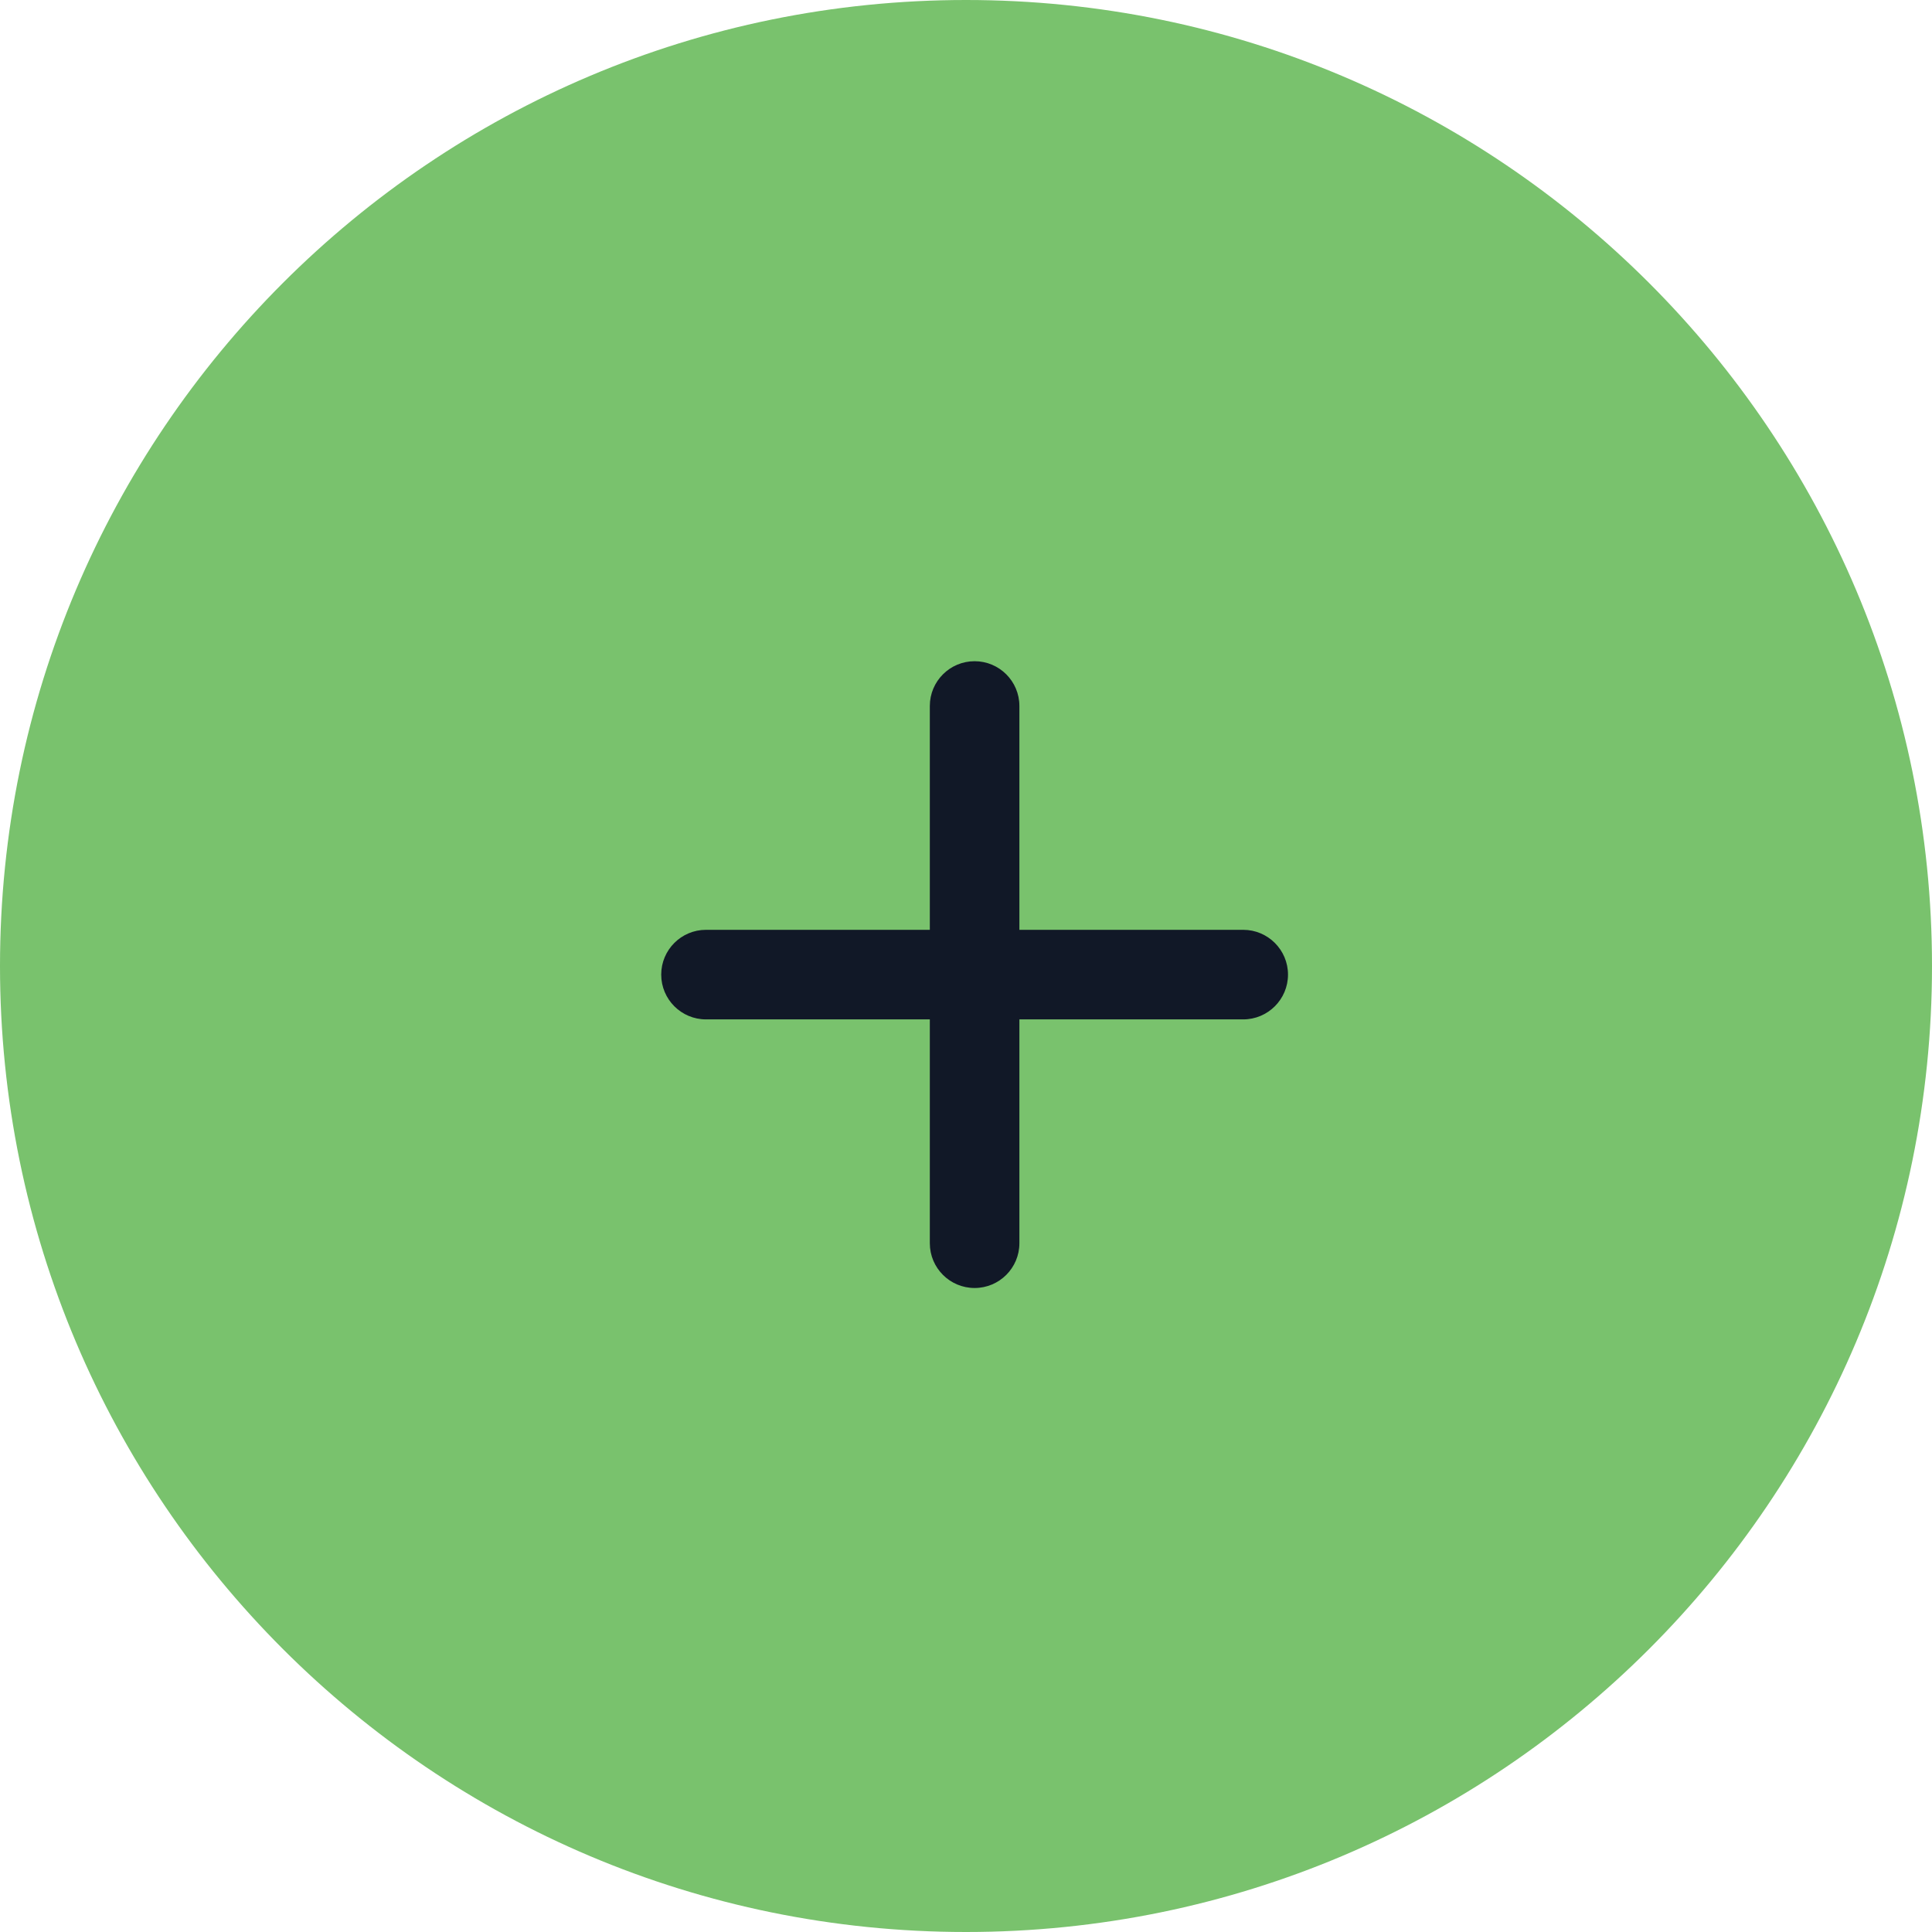
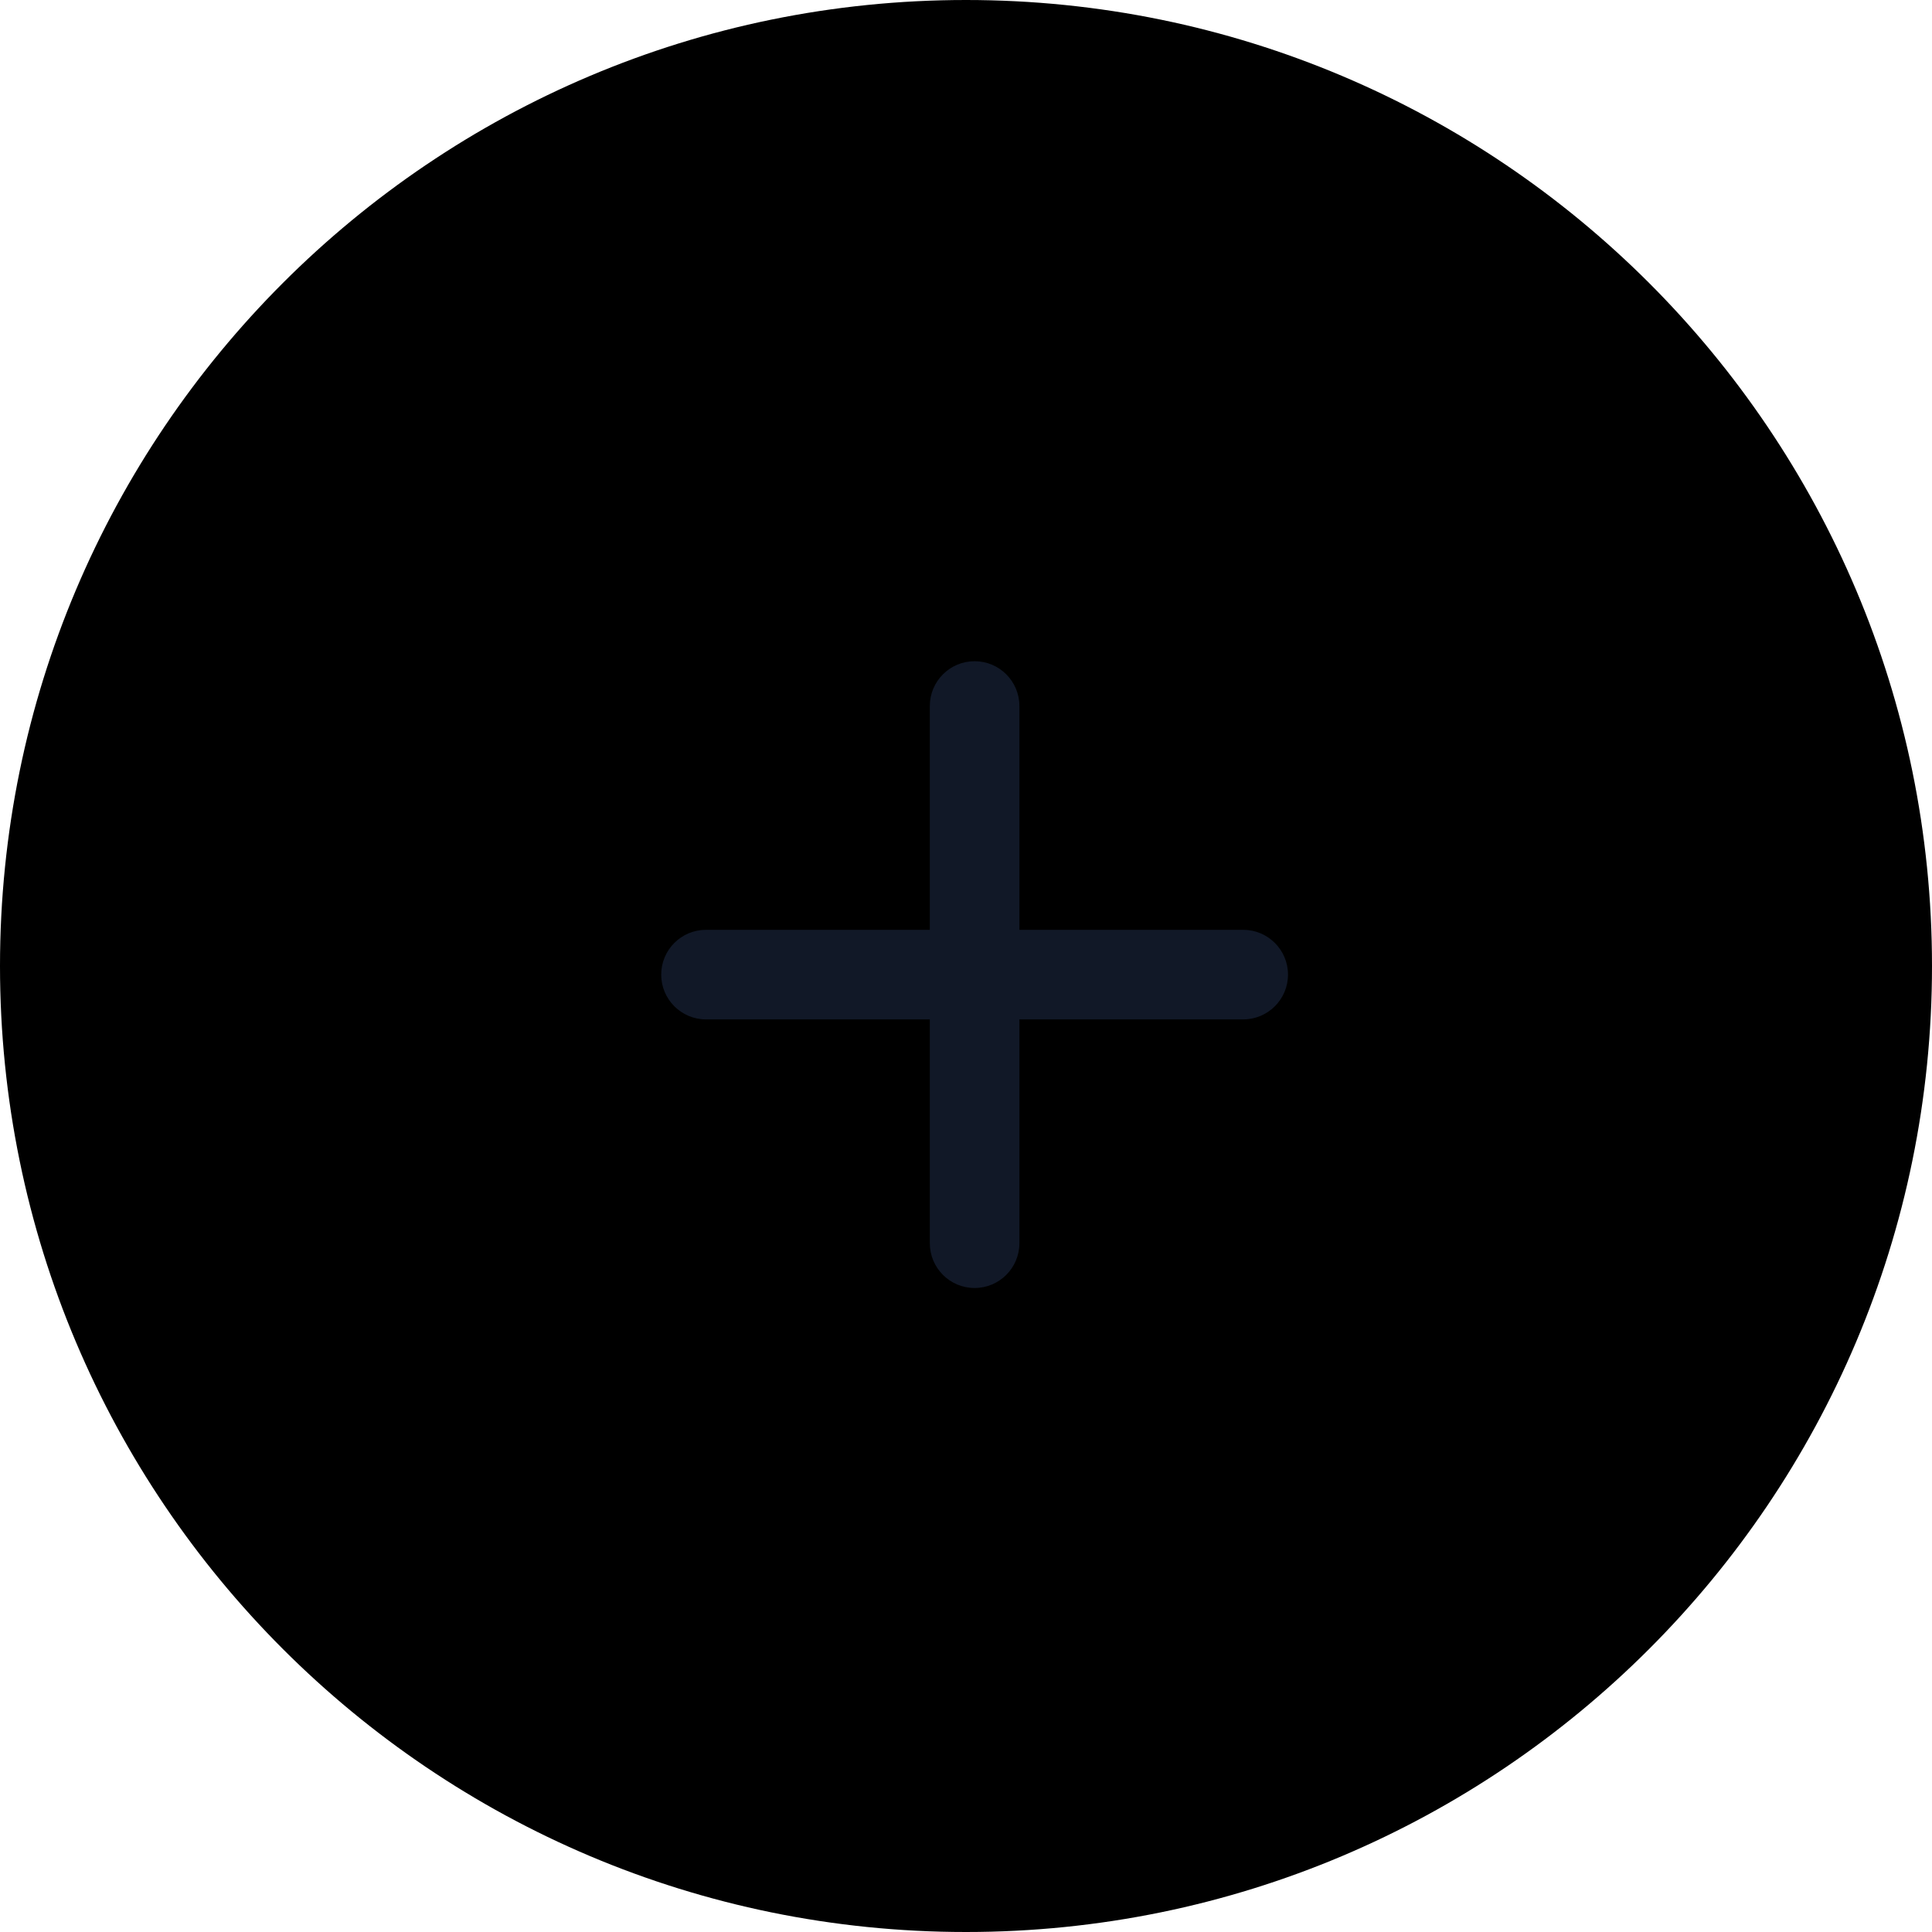
<svg xmlns="http://www.w3.org/2000/svg" width="33" height="33" viewBox="0 0 33 33" fill="none">
-   <circle cx="16.5" cy="16.5" r="16.5" fill="#79C26D" />
+   <circle cx="16.5" cy="16.5" r="16.5" fill="currentColor" />
  <path fill-rule="evenodd" clip-rule="evenodd" d="M16.647 11.294C17.069 11.294 17.412 11.636 17.412 12.059V15.882H21.235C21.657 15.882 22 16.225 22 16.647C22 17.069 21.657 17.412 21.235 17.412H17.412V21.235C17.412 21.658 17.069 22 16.647 22C16.225 22 15.882 21.658 15.882 21.235V17.412H12.059C11.636 17.412 11.294 17.069 11.294 16.647C11.294 16.225 11.636 15.882 12.059 15.882L15.882 15.882V12.059C15.882 11.636 16.225 11.294 16.647 11.294Z" fill="#111827" />
</svg>
